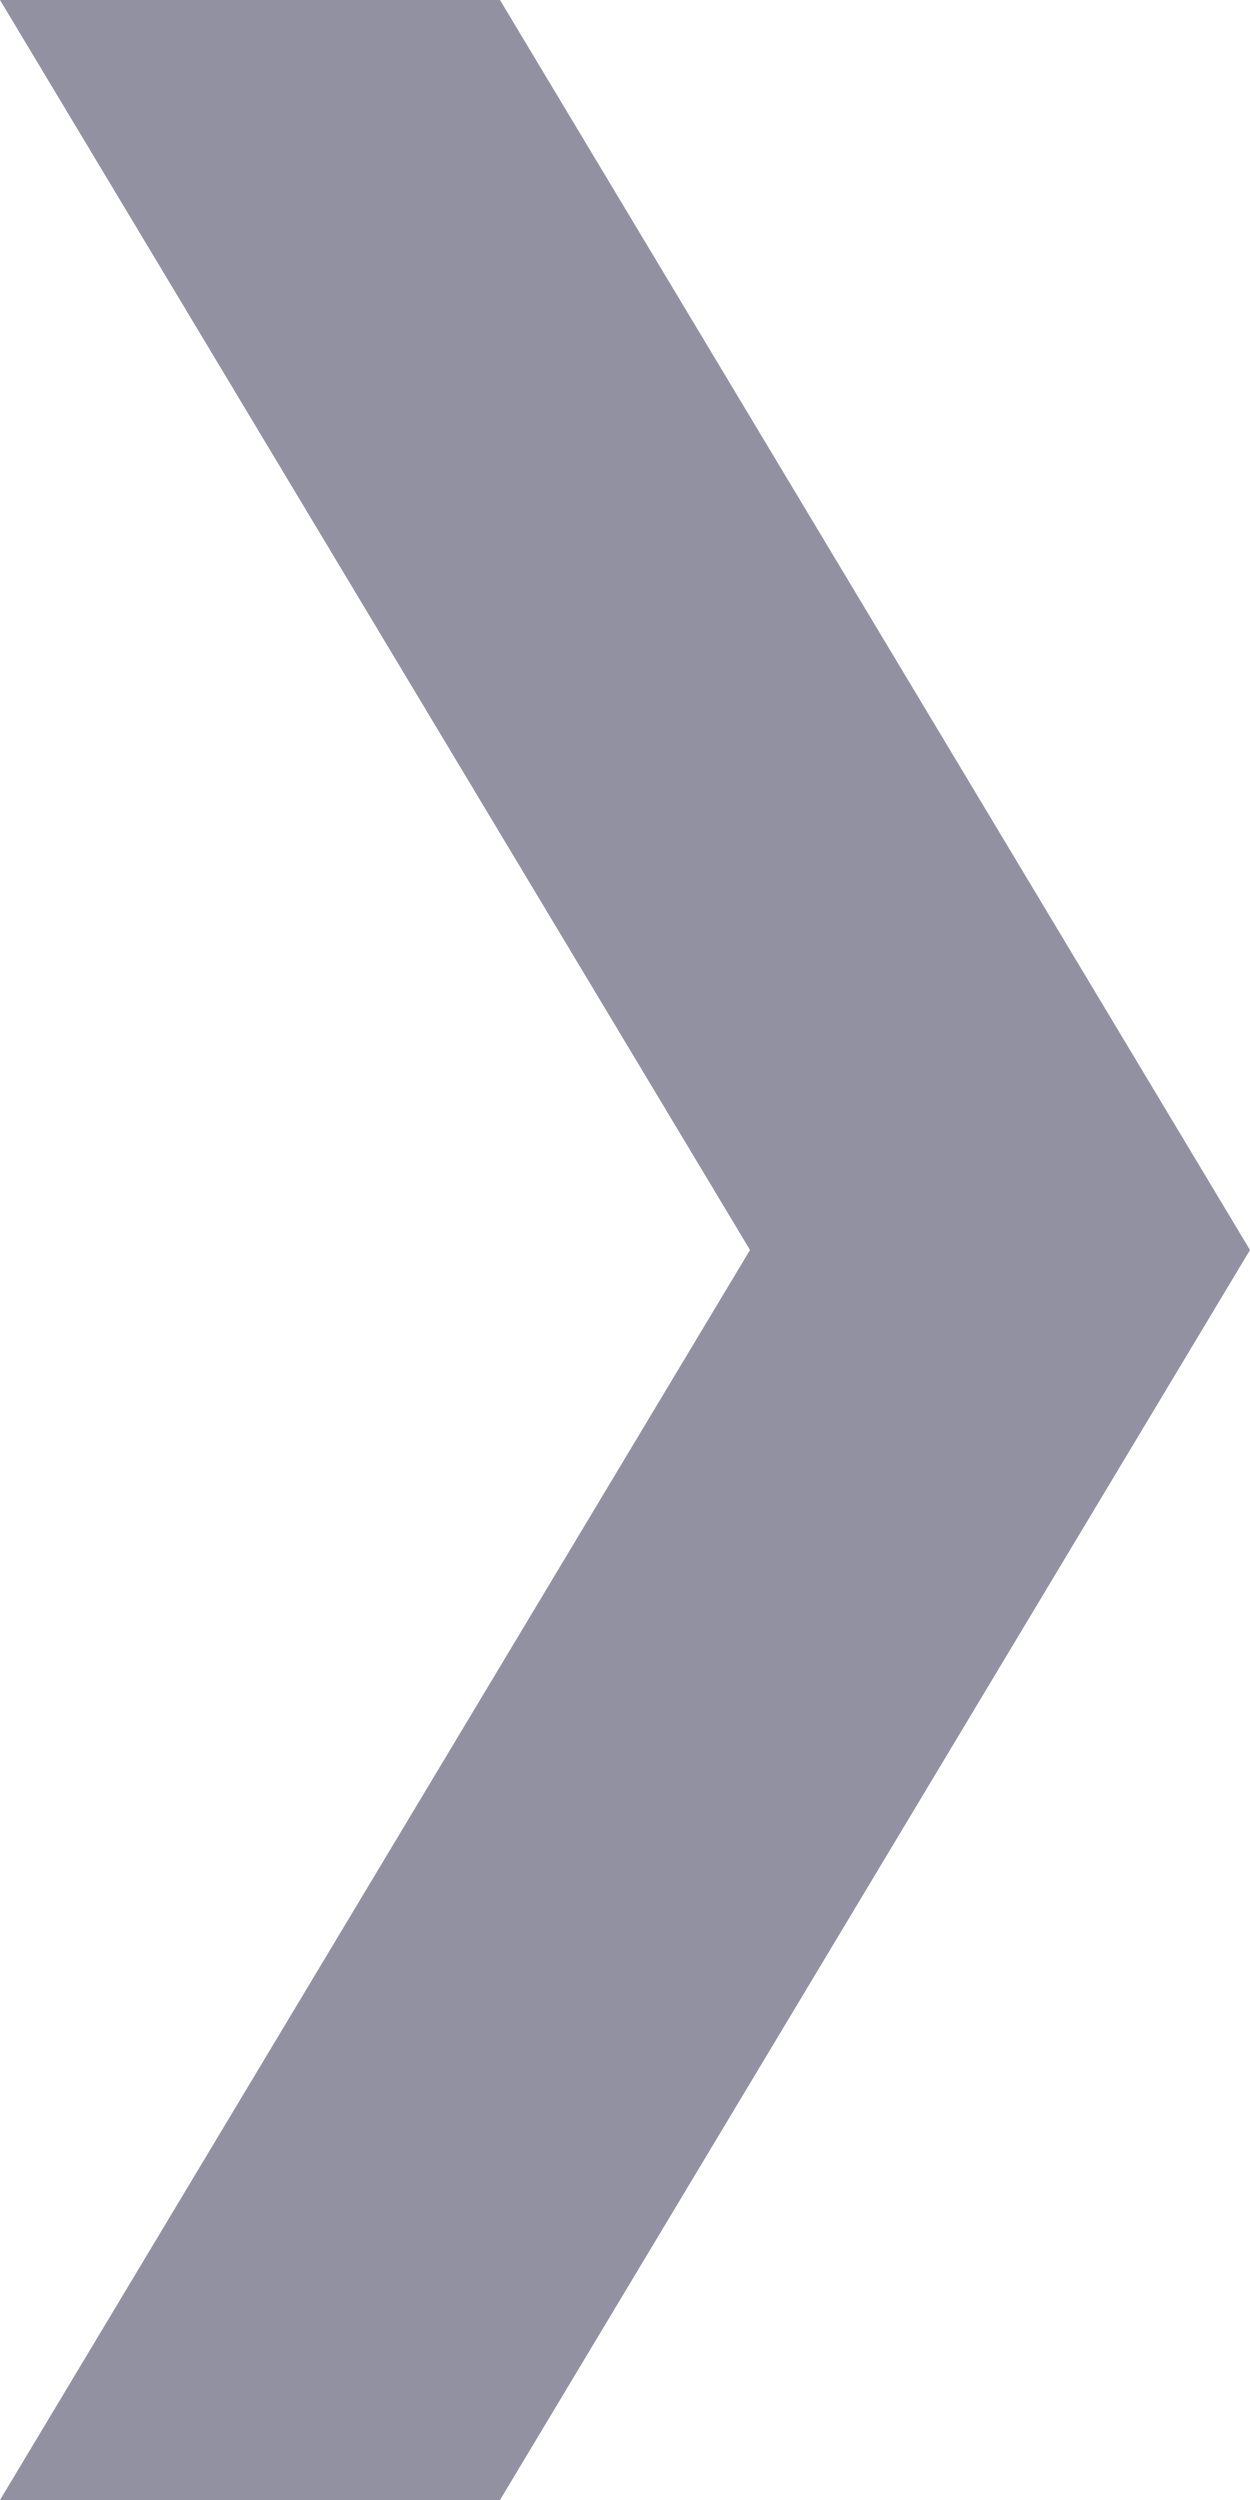
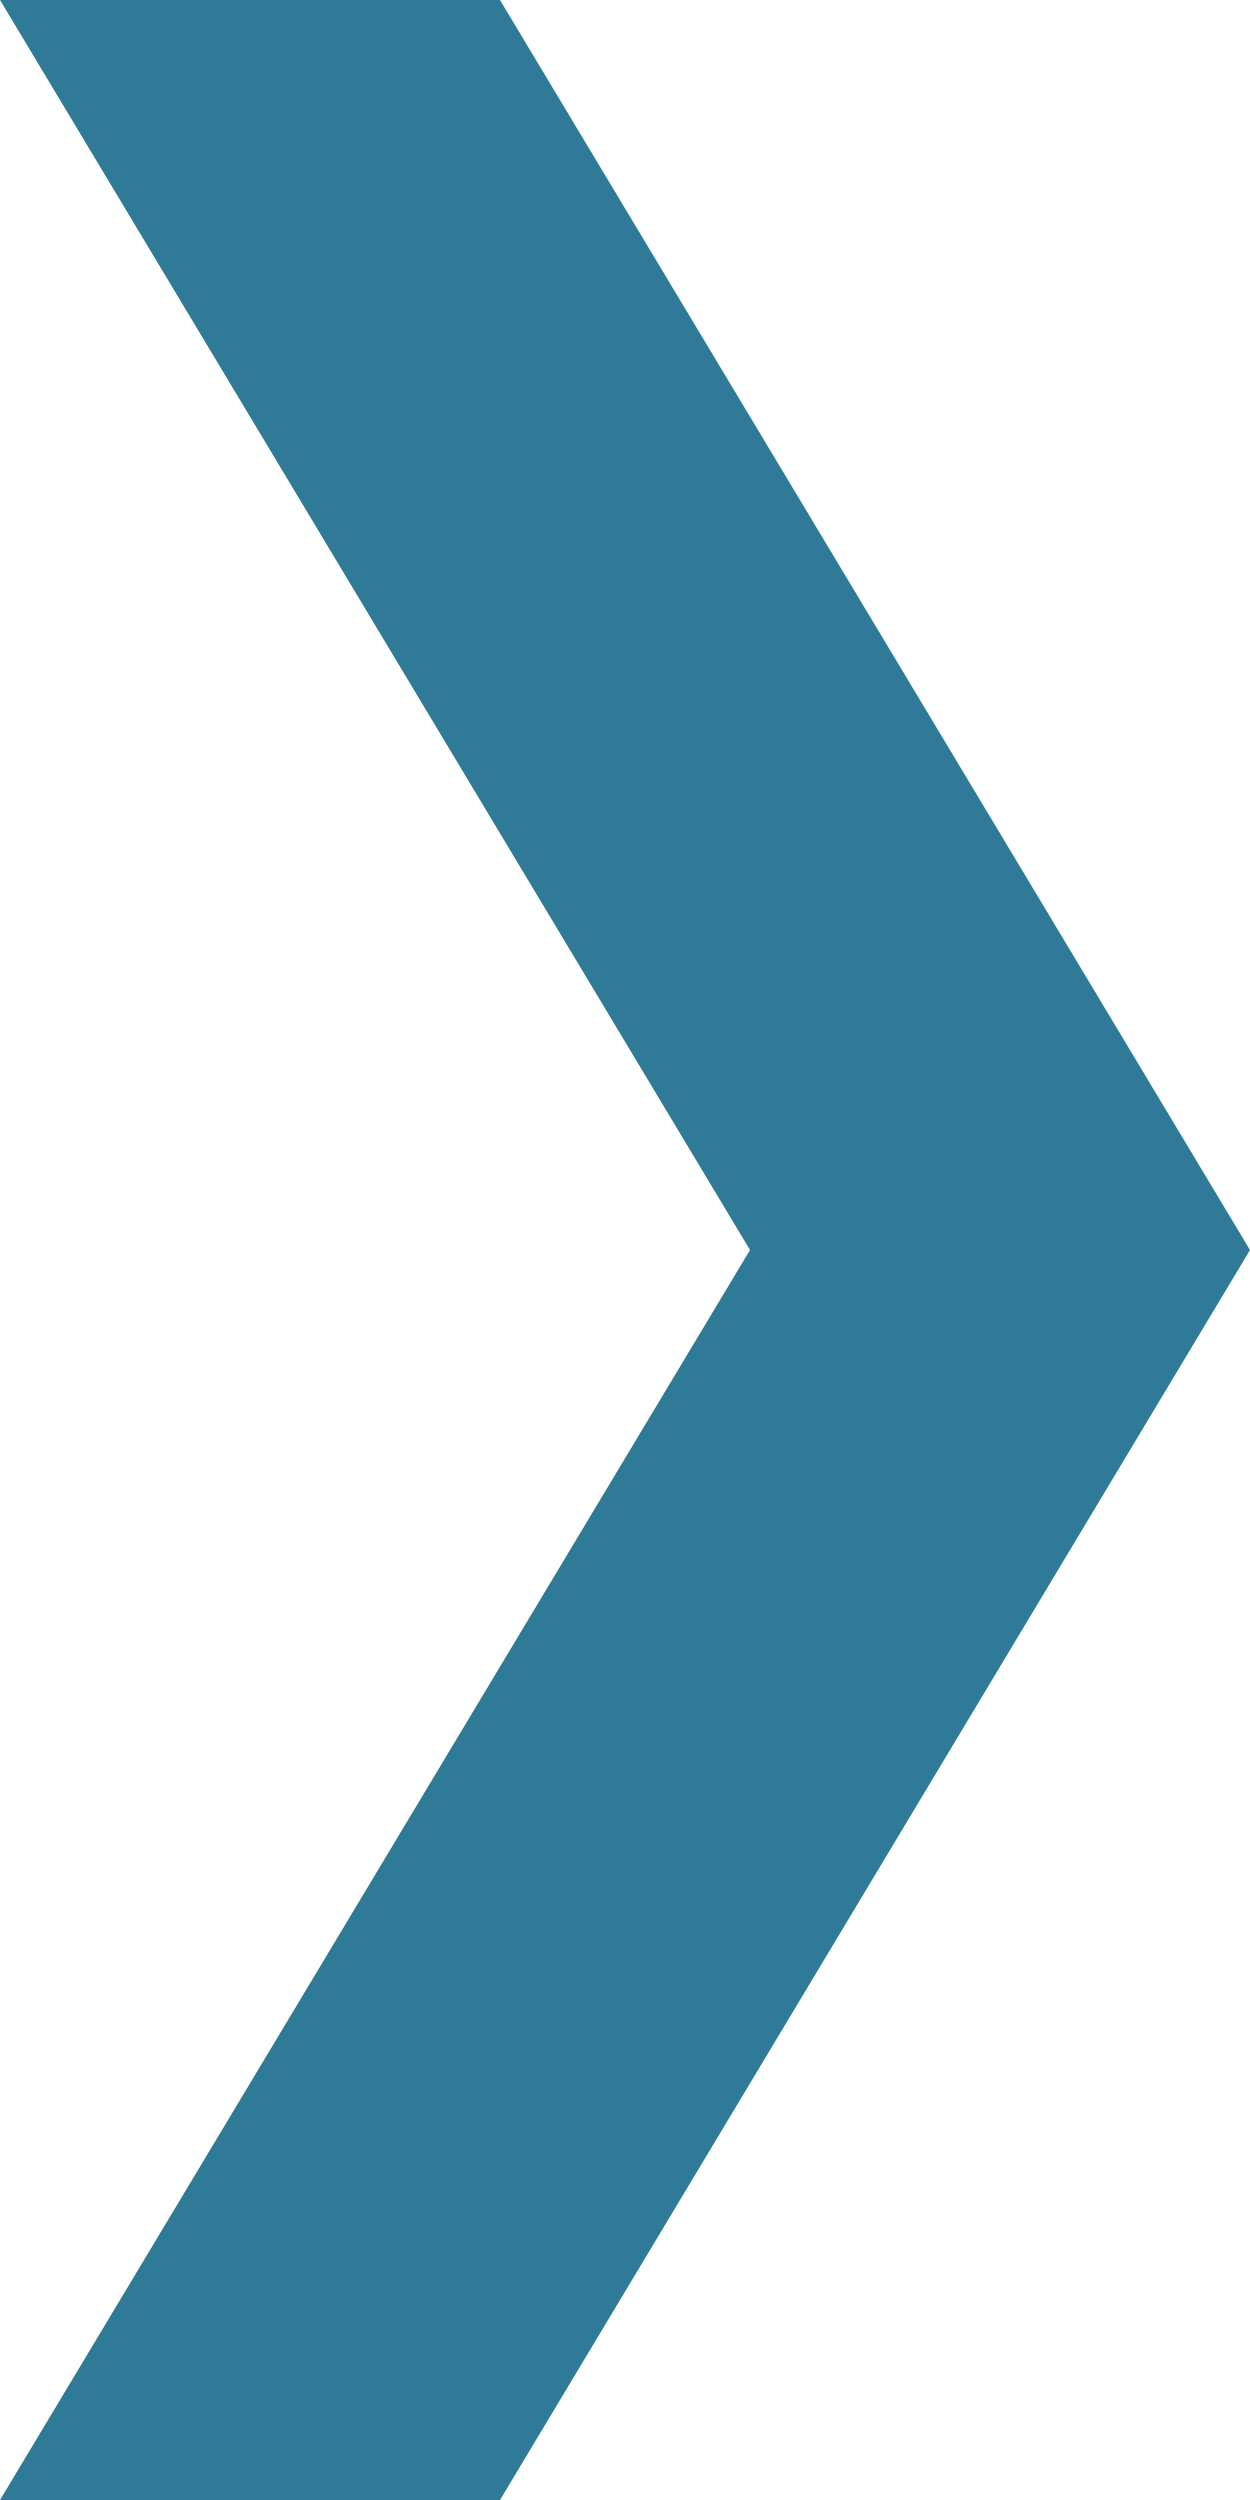
<svg xmlns="http://www.w3.org/2000/svg" width="16" height="32" viewBox="0 0 16 32" fill="none">
-   <path d="M9.6 16H16L6.4 32H0L9.6 16Z" fill="#9191A2" />
-   <path d="M6.4 0H2.91169e-05L9.6 16H16L6.4 0Z" fill="#9191A2" />
+   <path d="M9.6 16H16L6.4 32H0L9.6 16Z" fill="#2F7A99" />
+   <path d="M6.4 0H2.95639e-05L9.6 16H16L6.4 0Z" fill="#2F7A99" />
</svg>
